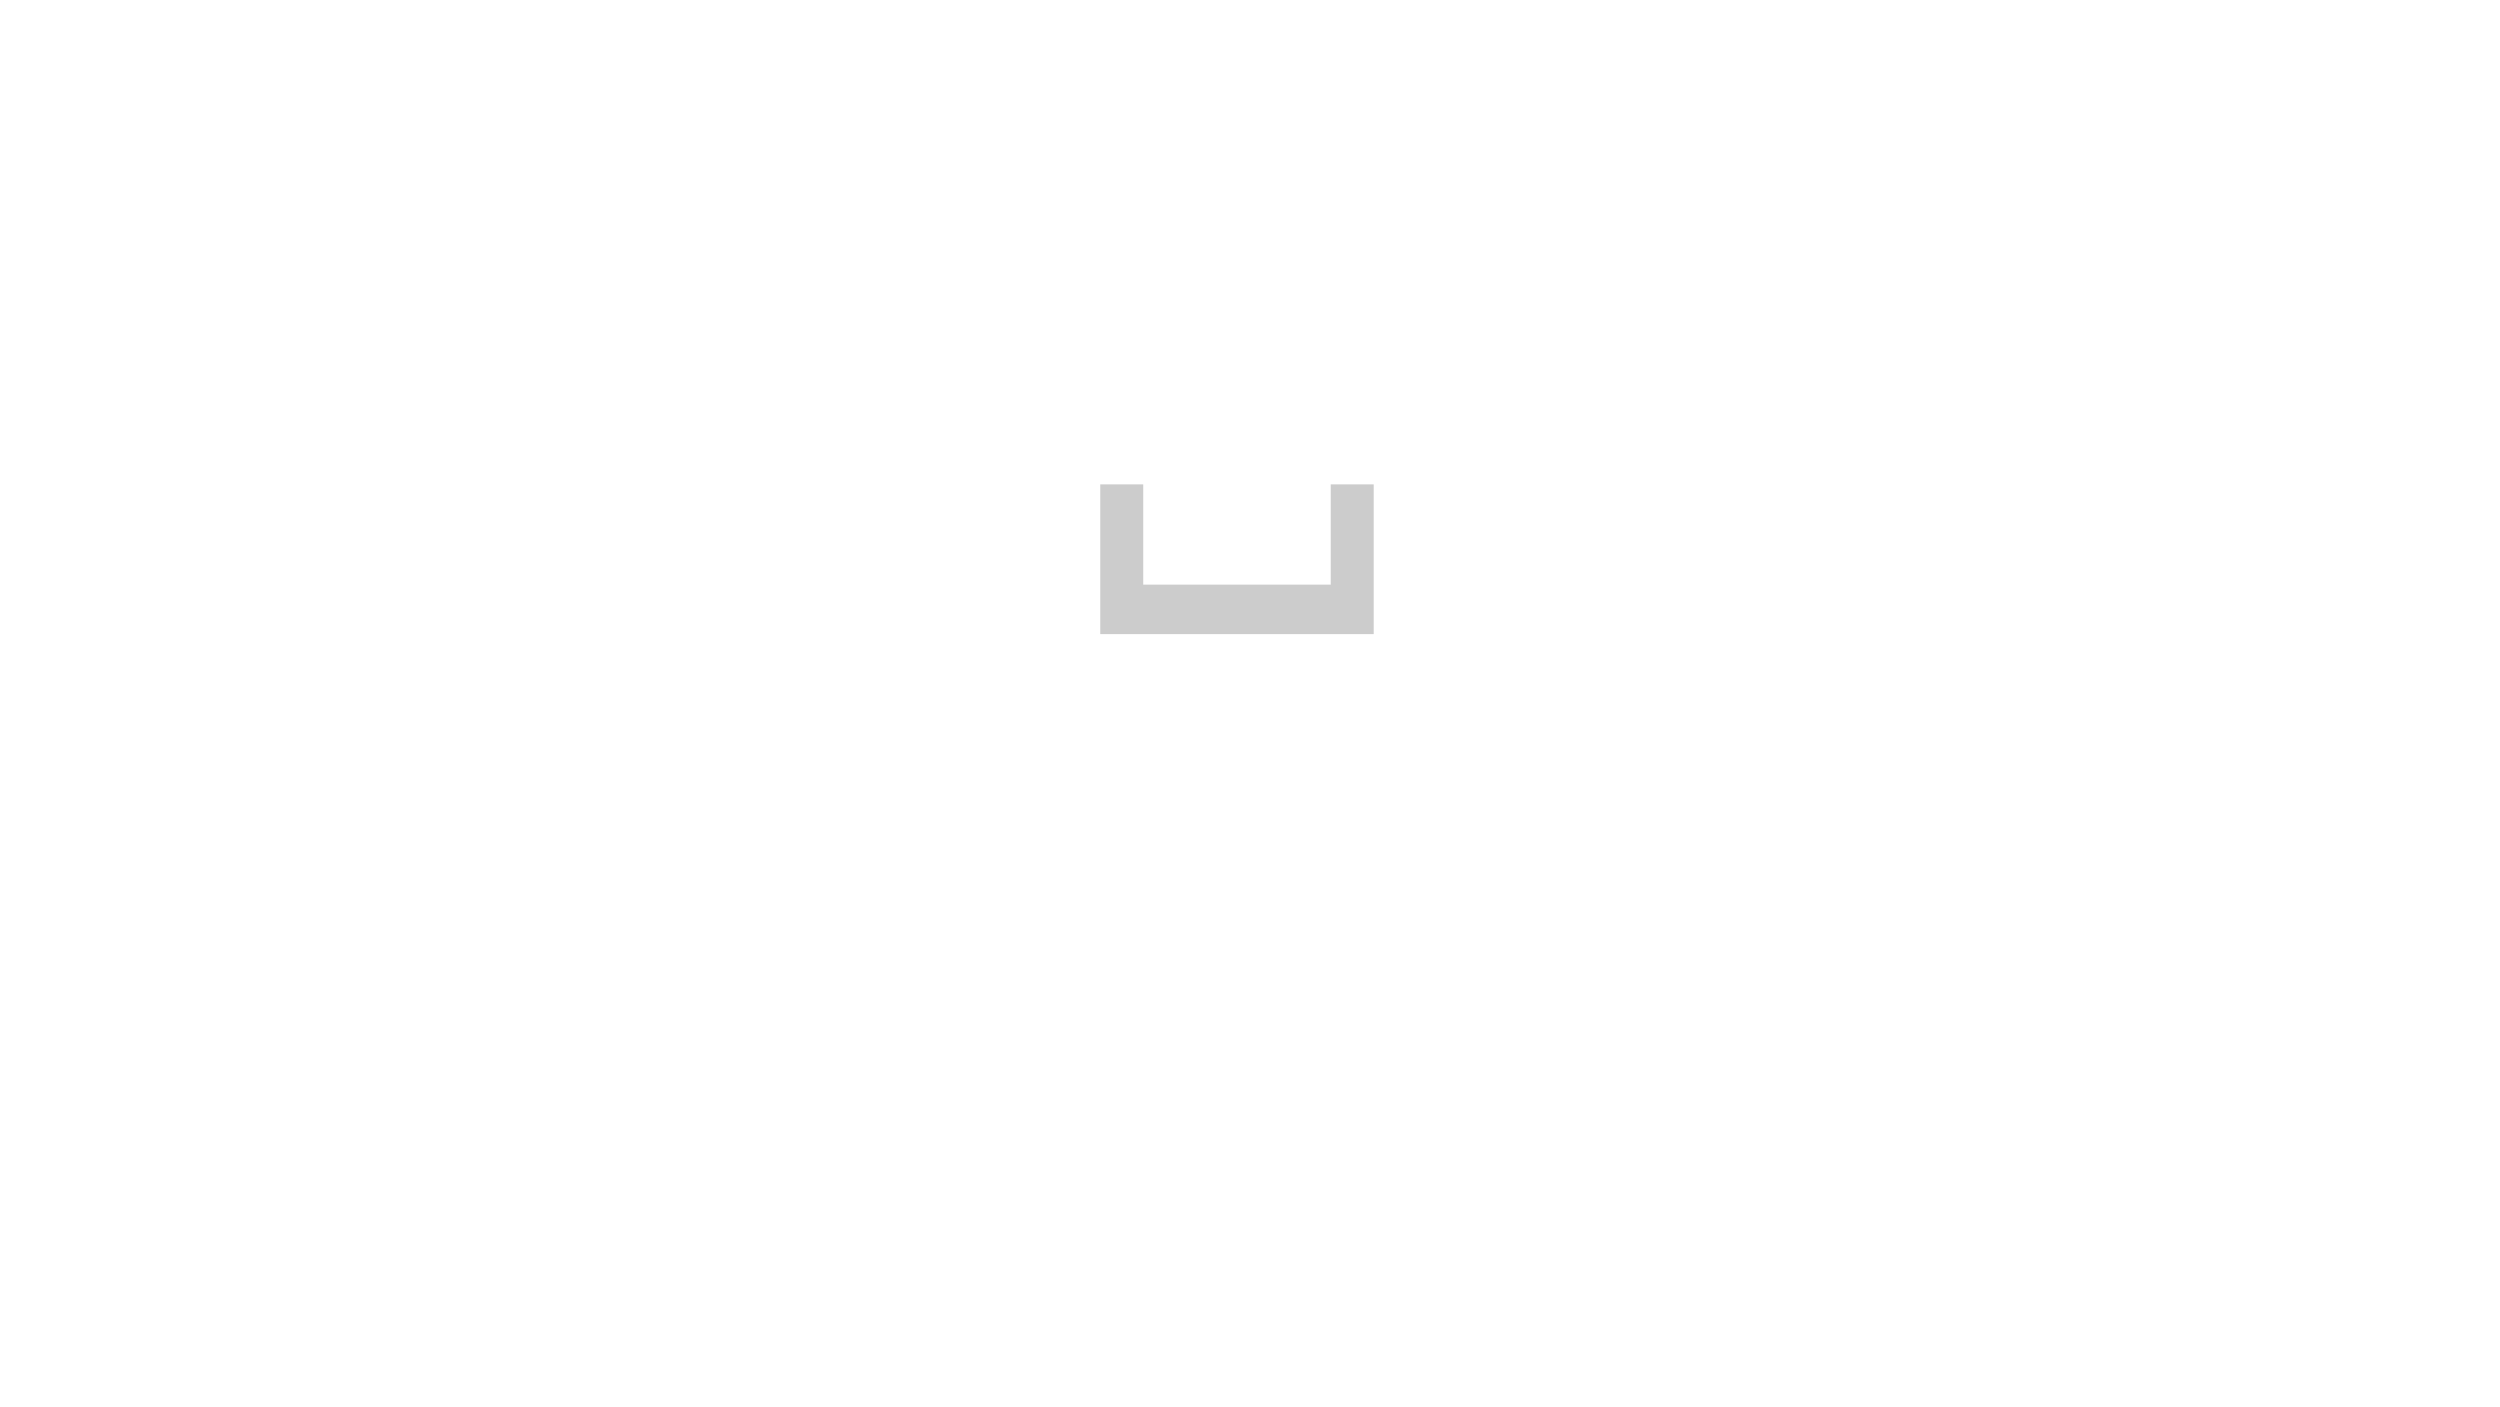
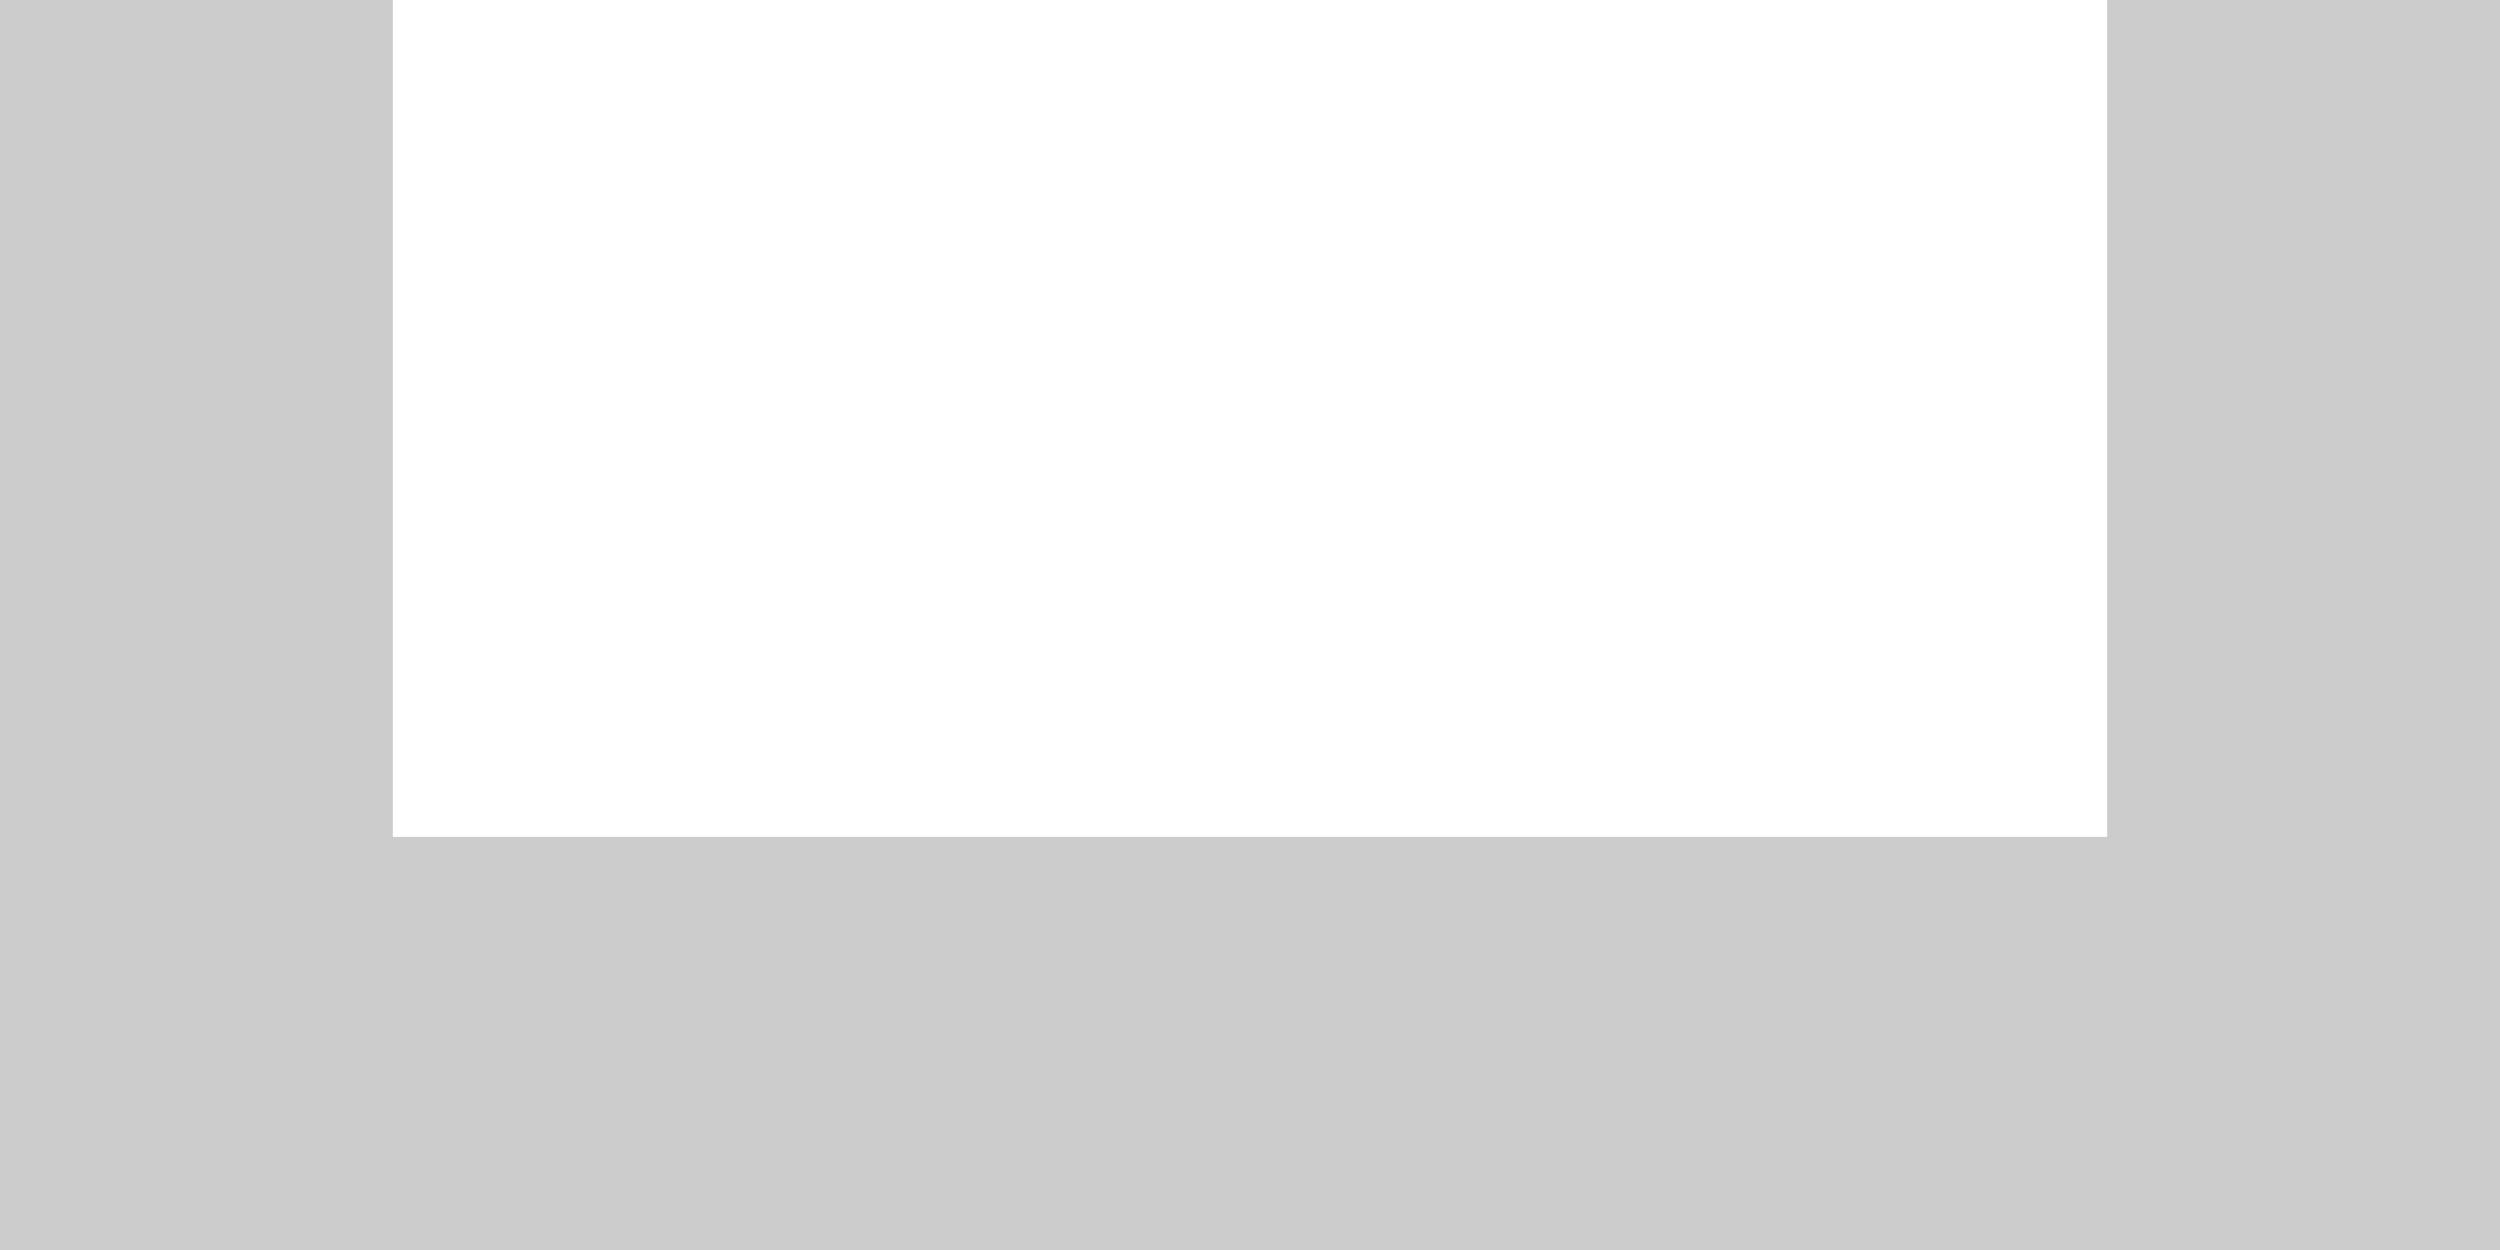
- <svg xmlns="http://www.w3.org/2000/svg" version="1.1" id="图层_1" x="0px" y="0px" viewBox="0 0 1920 1080" style="enable-background:new 0 0 1920 1080;" xml:space="preserve">
-   <style type="text/css">
- 	.st0{fill:#CCCCCC;}
- </style>
-   <polygon class="st0" points="1022,372 1022,449 878,449 878,372 845,372 845,449 845,487 1055,487 1055,449 1055,372 " />
+ <svg xmlns="http://www.w3.org/2000/svg" id="图层_1" data-name="图层 1" viewBox="0 0 80 40">
+   <defs>
+     <style>.cls-1{fill:#ccc;}</style>
+   </defs>
+   <polygon class="cls-1" points="67.43 0 67.43 26.78 12.57 26.78 12.57 0 0 0 0 26.78 0 40 80 40 80 26.78 80 0 67.43 0" />
</svg>
